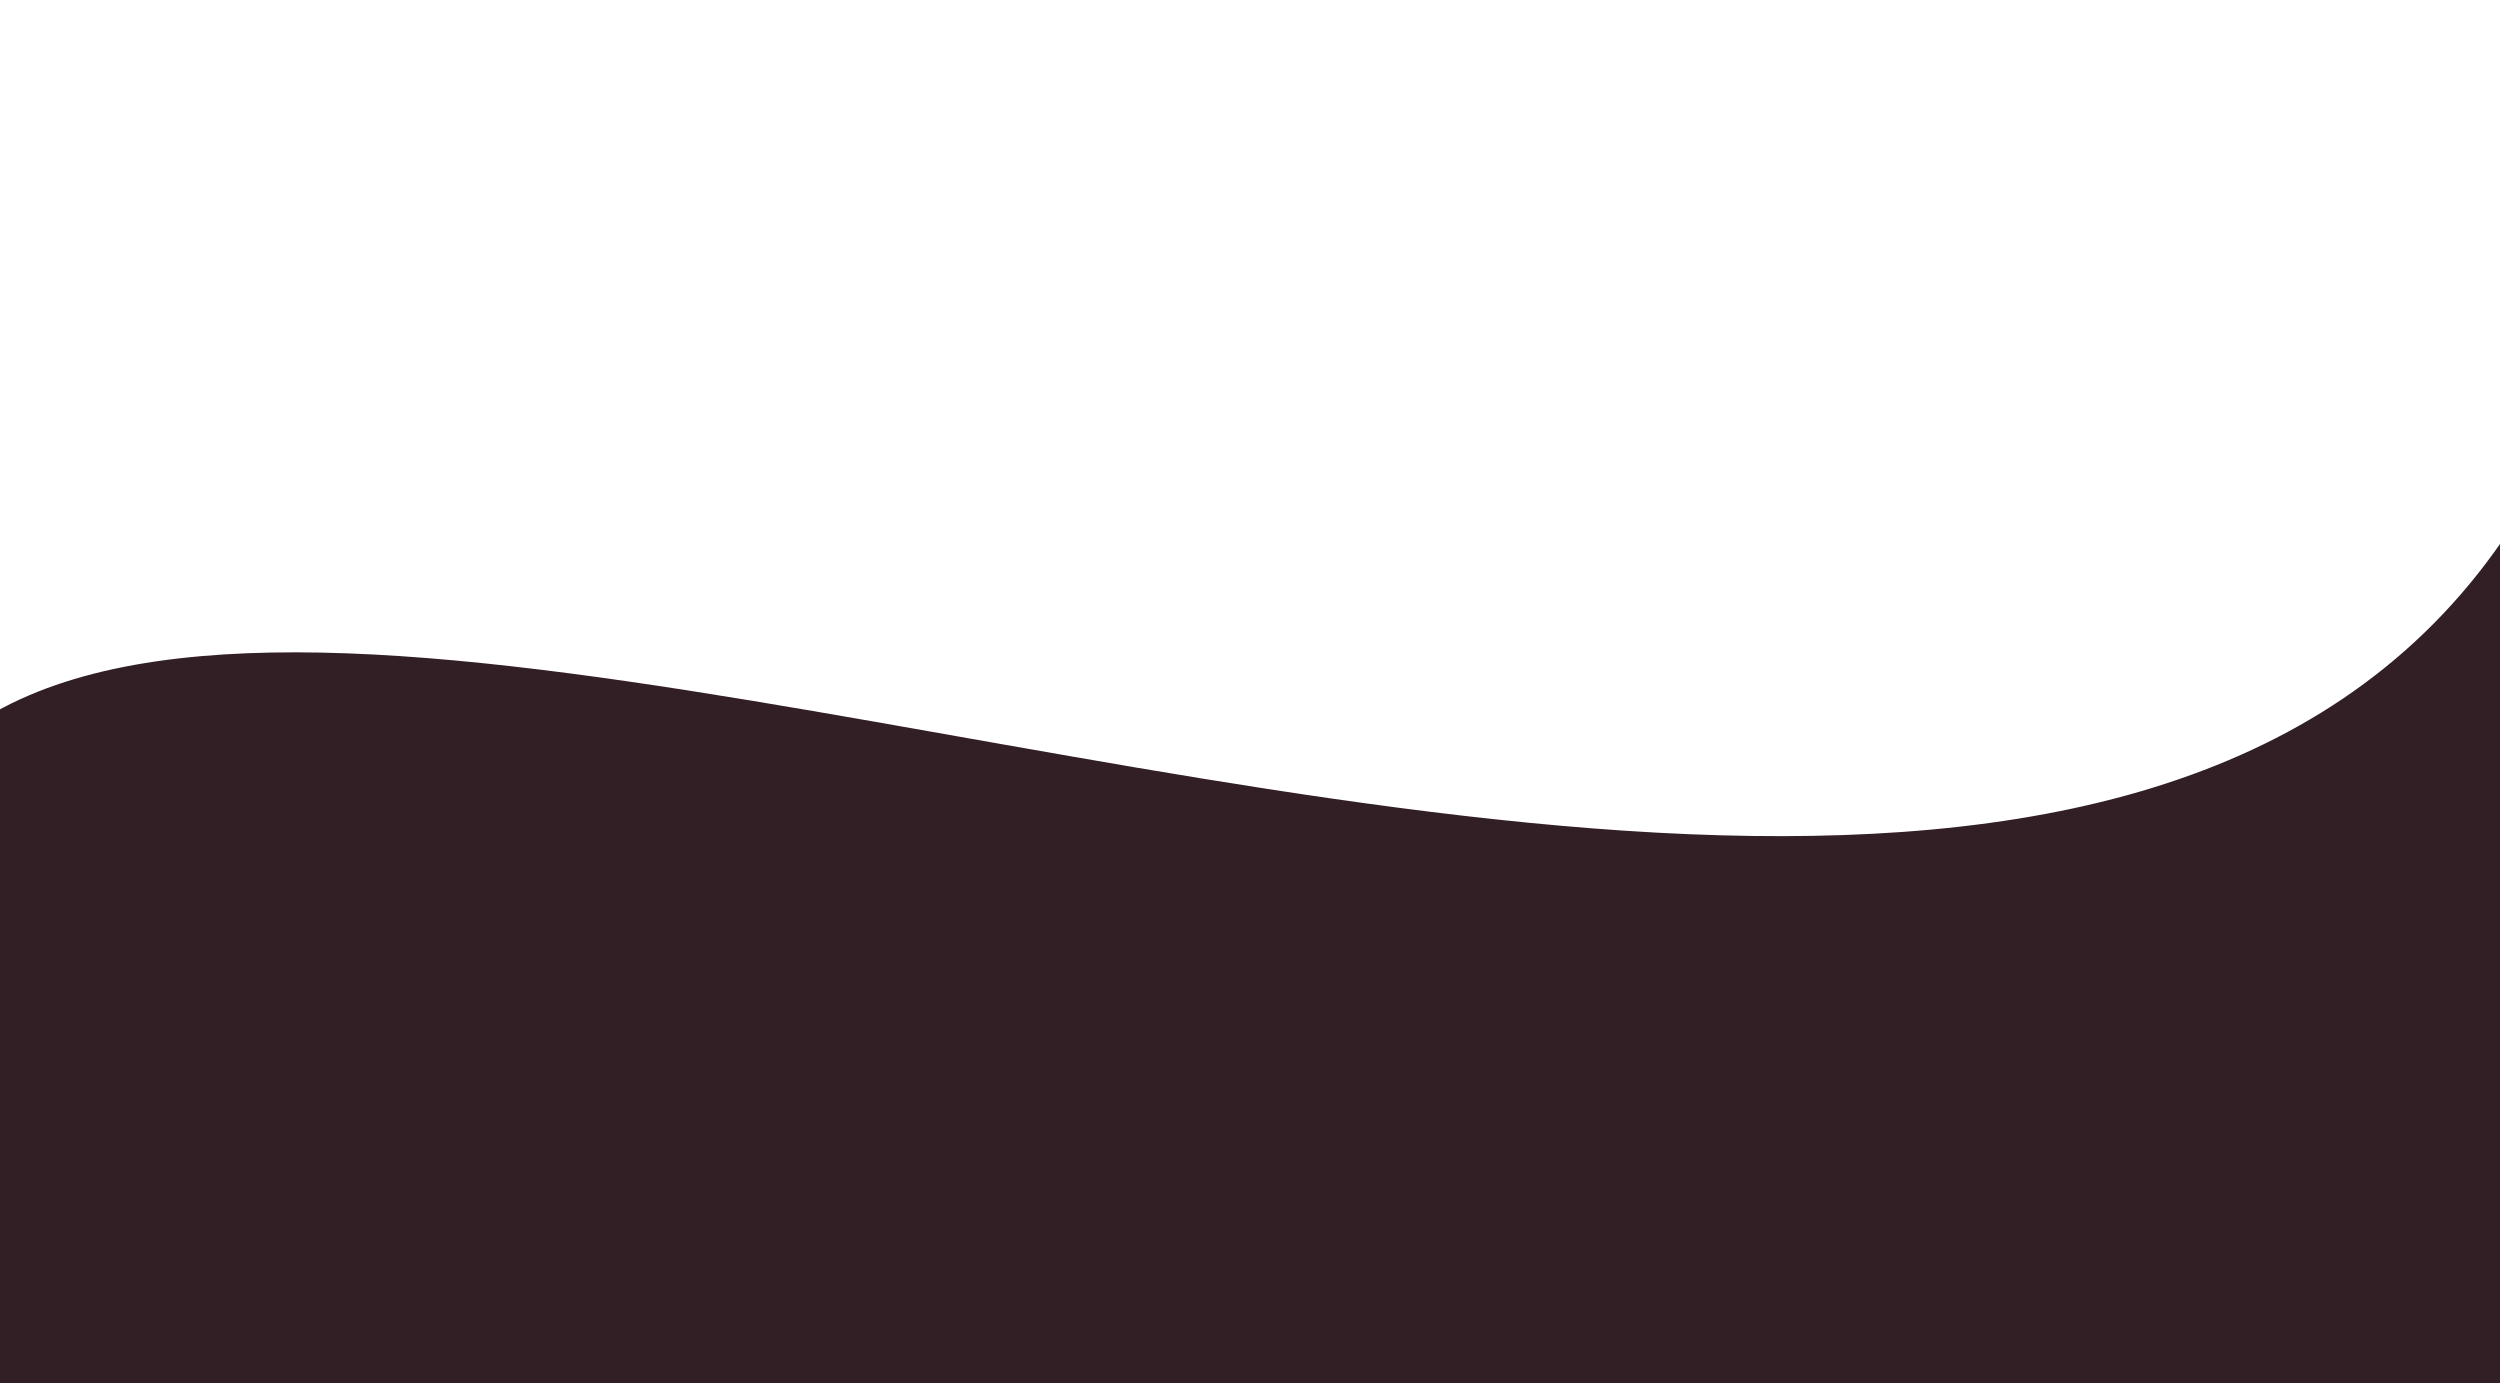
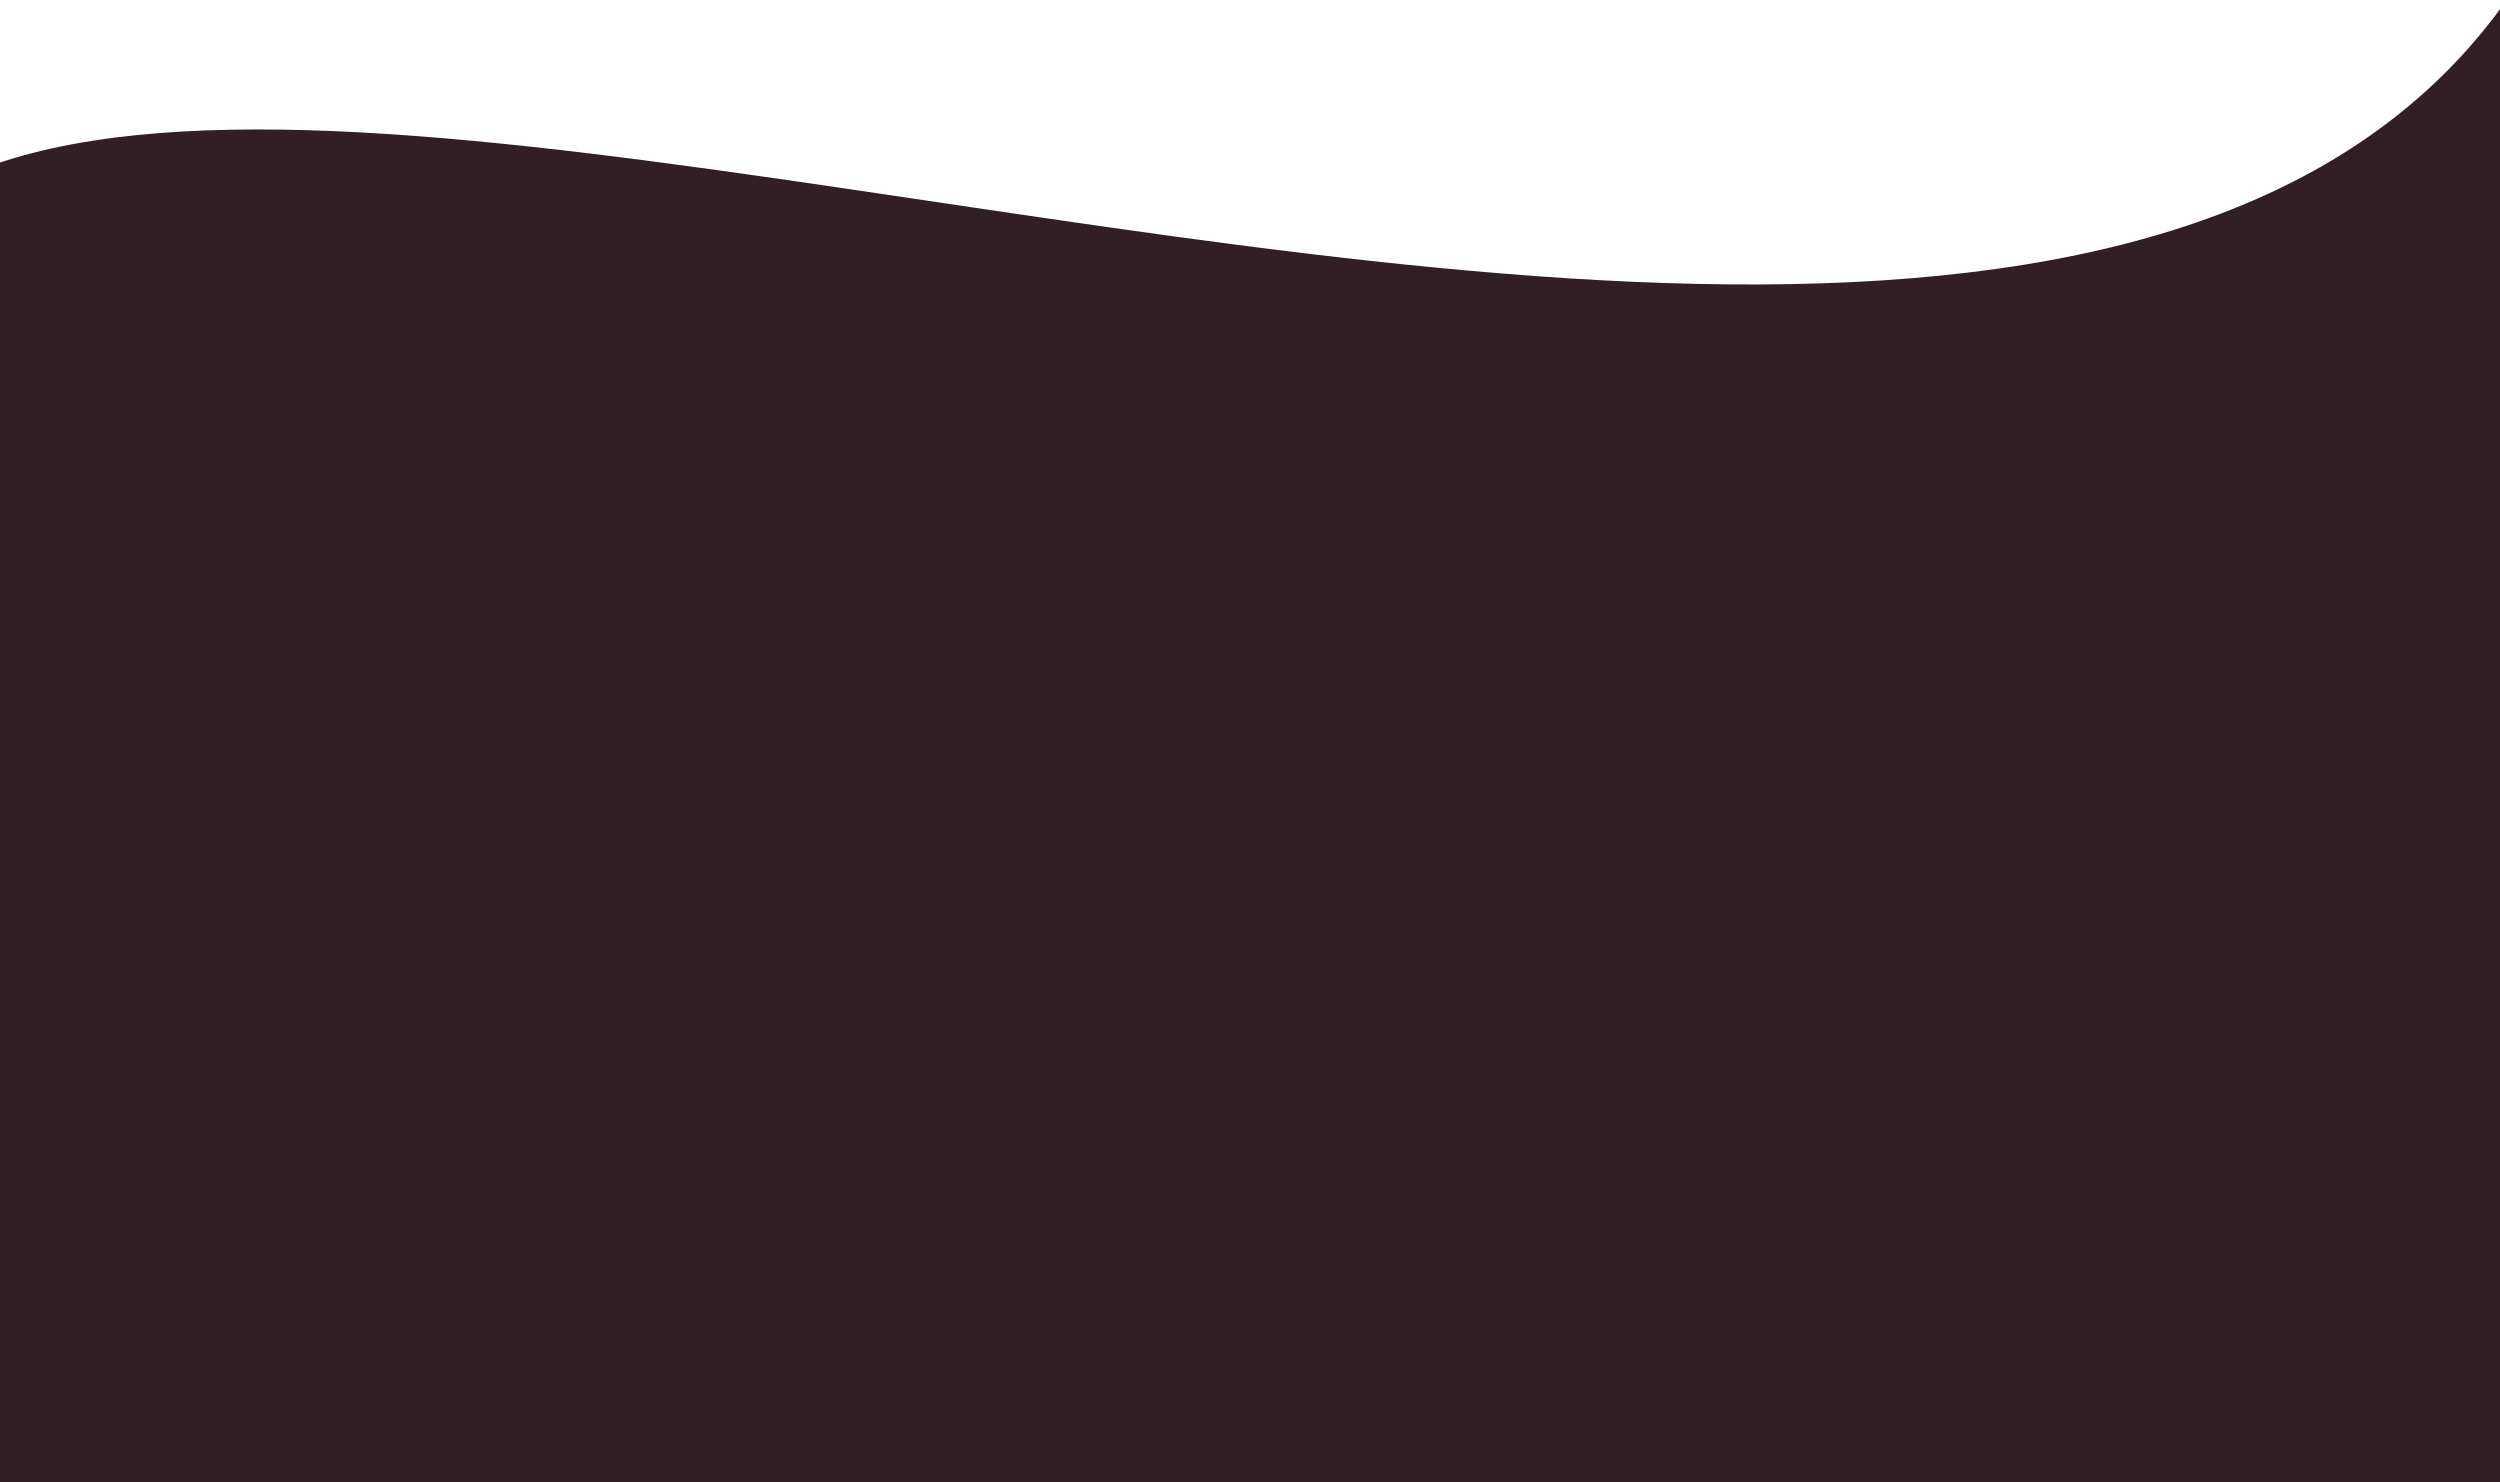
- <svg xmlns="http://www.w3.org/2000/svg" width="414" height="229" viewBox="0 0 414 229" fill="none">
-   <path d="M-14.143 231.071C-105.005 -53.351 353.802 274.861 428.687 60.918C488.315 -109.437 438.74 121.07 416.064 222.065C410.36 247.471 387.795 265.269 361.758 265.269H95.803C60.563 265.269 34.465 297.438 38.863 332.403C44.716 378.944 41.476 405.176 -14.143 231.071Z" fill="#321E25" />
+ <svg xmlns="http://www.w3.org/2000/svg" version="1.1" id="Camada_1" x="0px" y="0px" viewBox="0 0 1280 758.4" style="enable-background:new 0 0 1280 758.4;" xml:space="preserve">
+   <style type="text/css">
+ 	.st0{fill:#321E25;}
+ </style>
+   <path class="st0" d="M-65.5,395.6c-285.9-759.3,1150.3,114,1382.9-458.2c185.2-455.7,31.8,160.7-38.3,430.7  C1261.4,436,1191,483.7,1109.6,484l-831.2,2.1C168.2,486.4,86.9,572.6,100.9,666C119.5,790.3,109.6,860.4-65.5,395.6z" />
+   <path class="st0" d="M-32.7,692.5c-285.9-759.3,1150.3,114,1382.9-458.2C1535.4-221.4,1382,395,1311.9,665  c-17.7,67.9-88.1,115.7-169.4,115.9L311.2,783c-110.1,0.3-191.5,86.5-177.5,179.9C152.3,1087.2,142.3,1157.3-32.7,692.5z" />
+   <path class="st0" d="M1.8,897.4c-285.9-759.3,1150.3,114,1382.9-458.2c185.2-455.7,31.8,160.7-38.3,430.7  c-17.7,67.9-88.1,115.7-169.4,115.9l-831.2,2.1c-110.1,0.3-191.5,86.5-177.5,179.9C186.8,1292.1,176.8,1362.2,1.8,897.4z" />
</svg>
